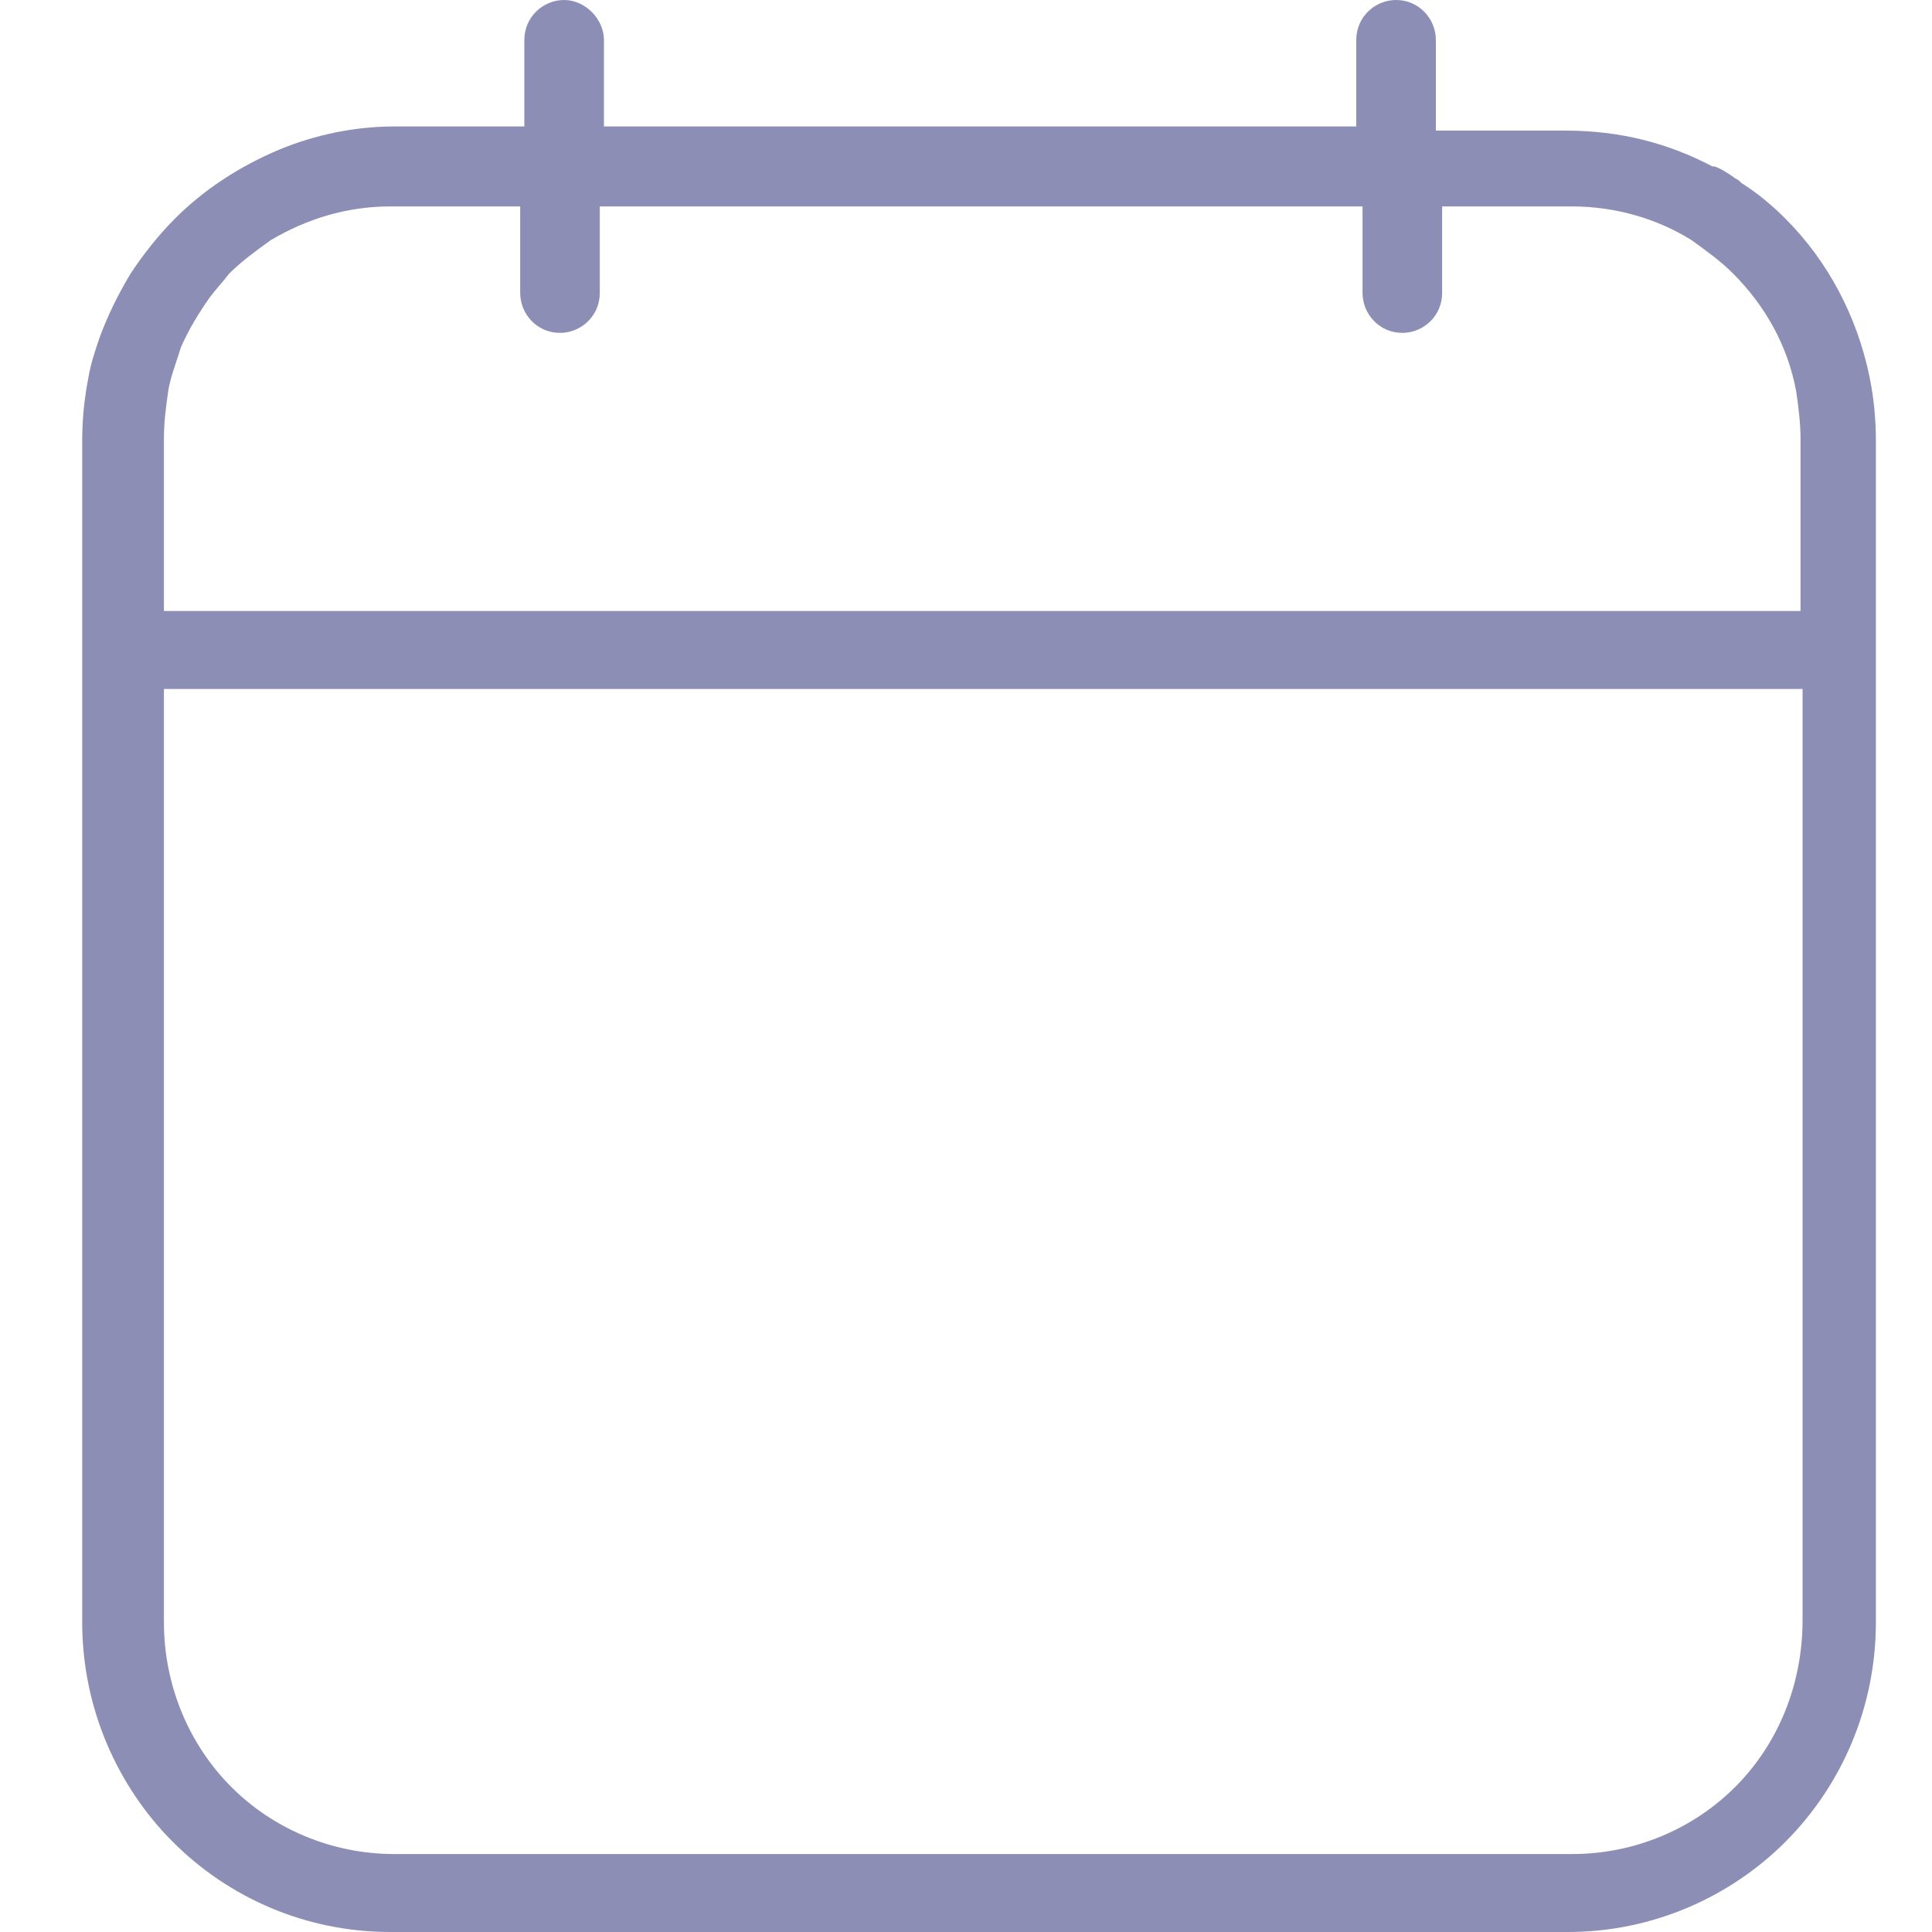
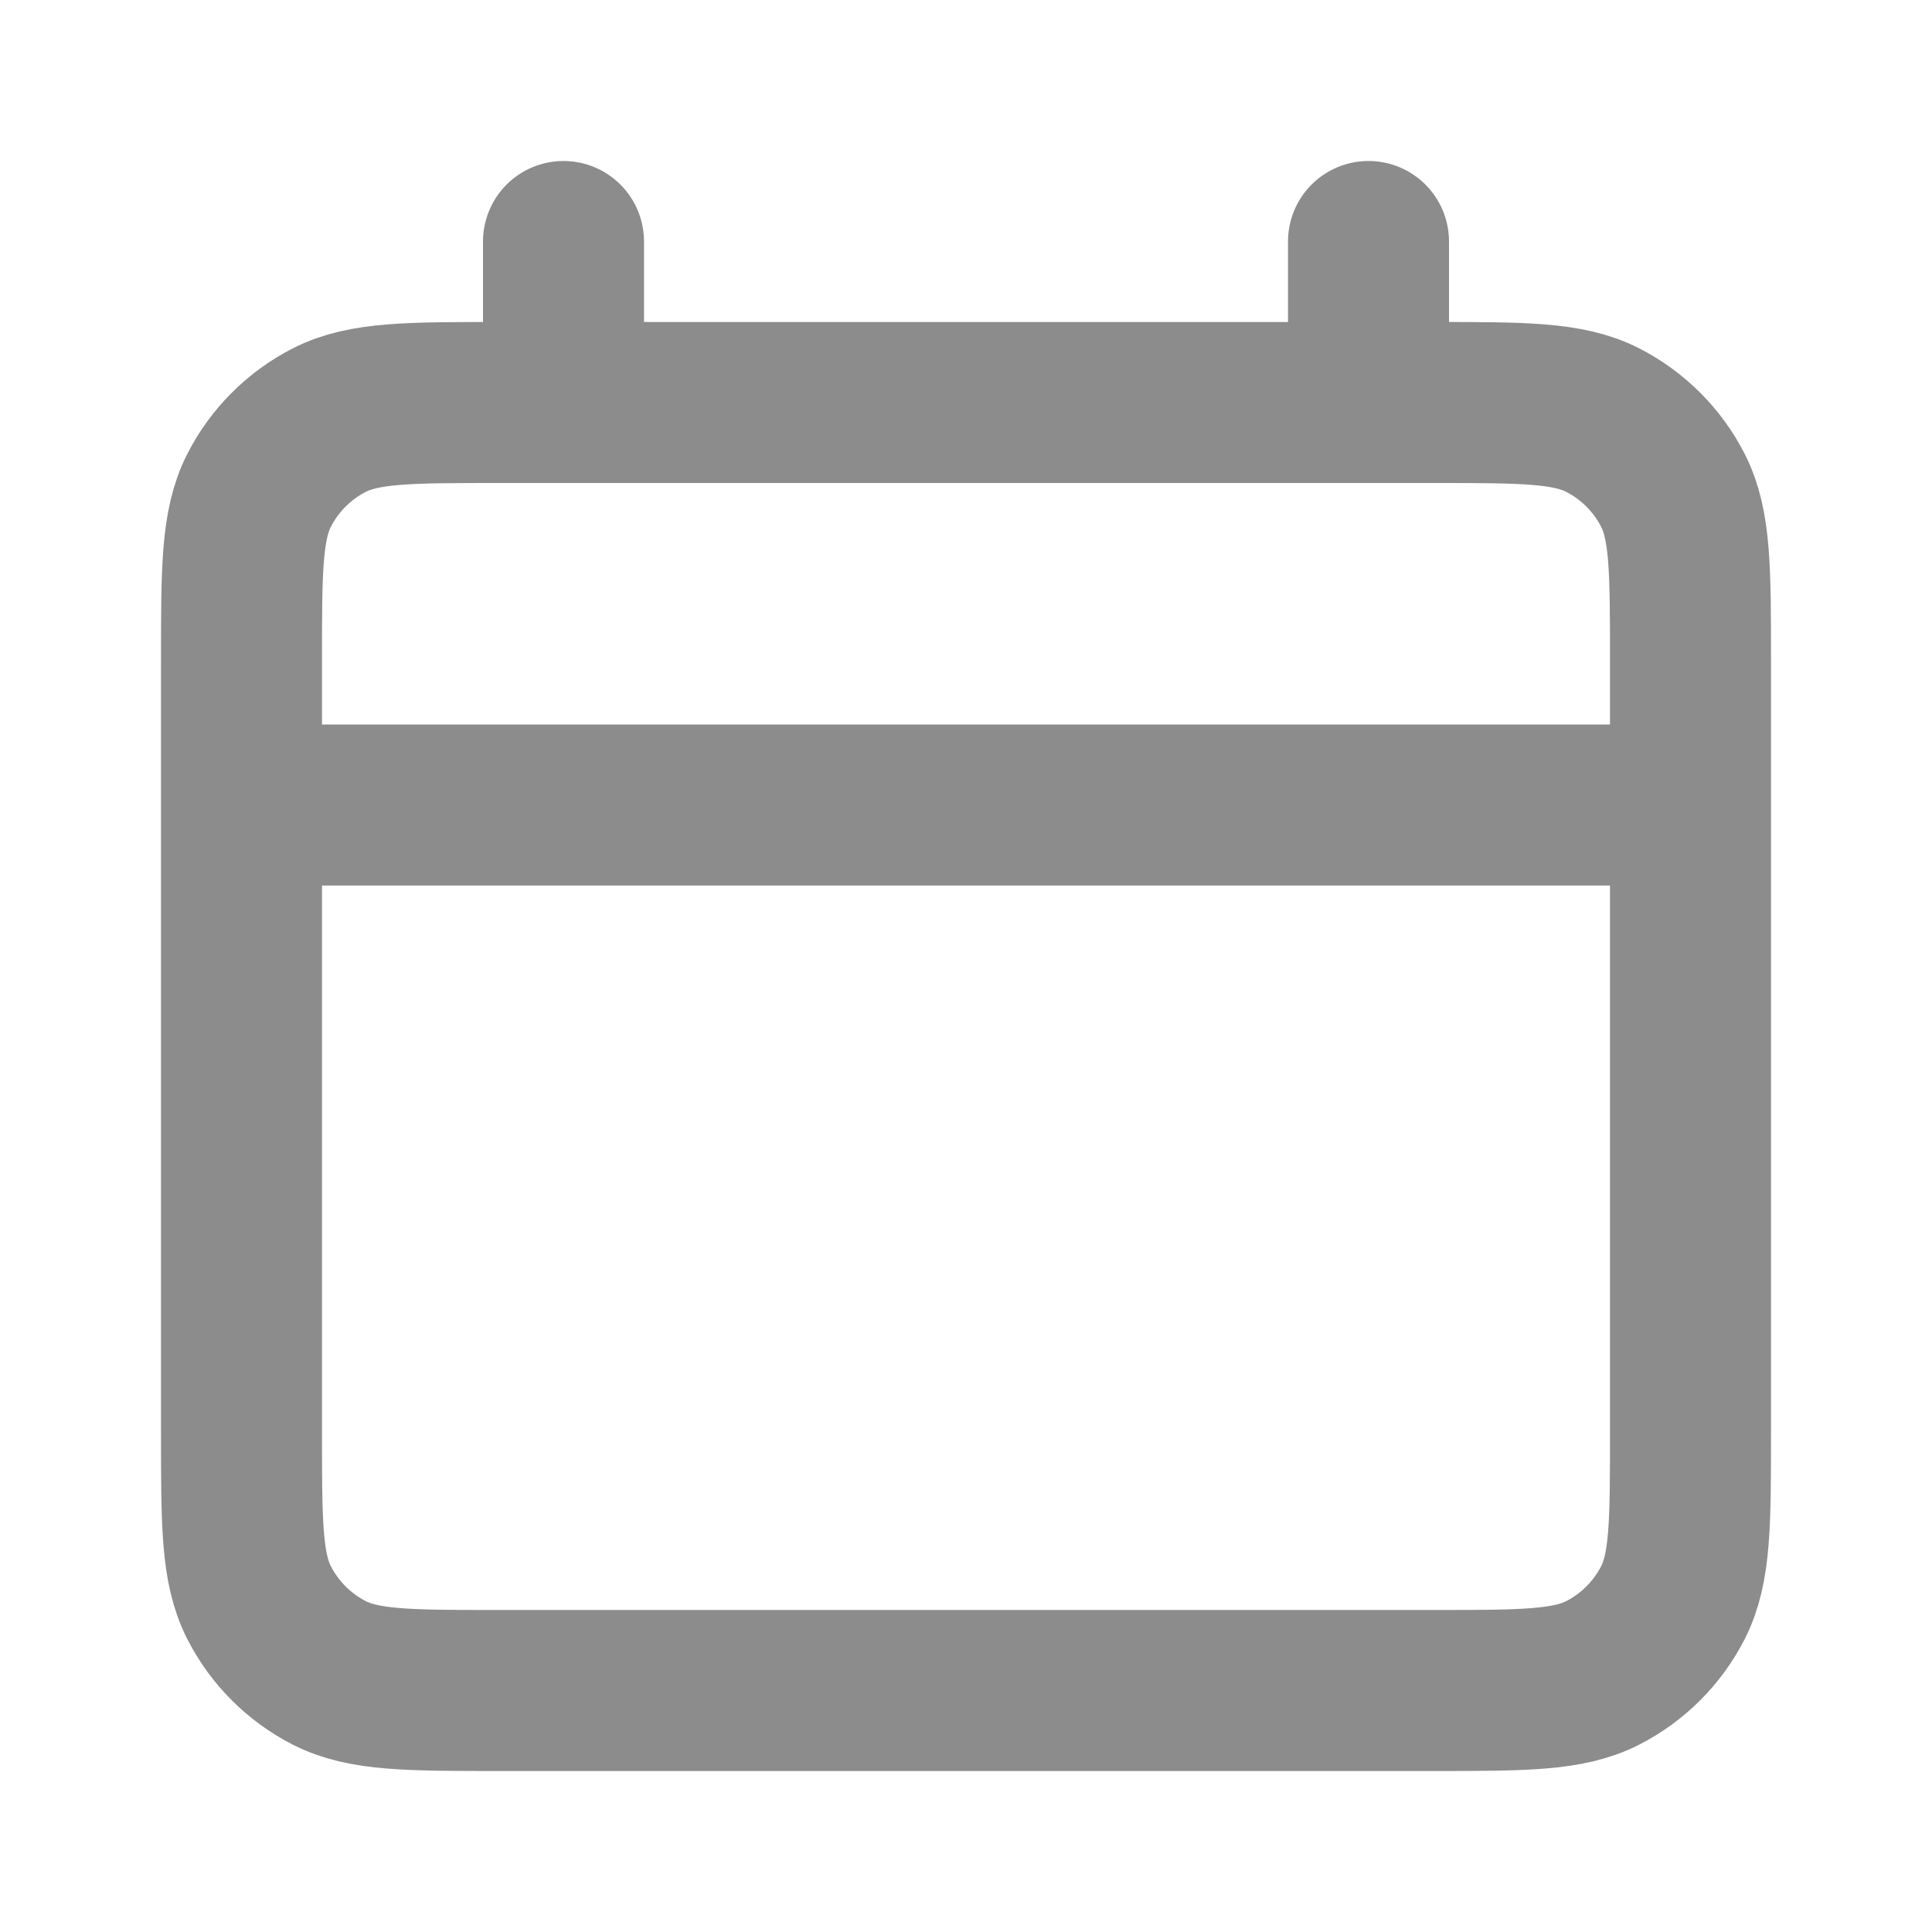
- <svg xmlns="http://www.w3.org/2000/svg" width="20" height="20" viewBox="0 0 20 20" fill="none">
-   <path d="M19.354 3.904C19.224 3.272 18.921 2.704 18.487 2.268C18.357 2.137 18.205 2.007 18.031 1.897L18.009 1.876C17.988 1.854 17.966 1.854 17.944 1.832C17.879 1.788 17.814 1.745 17.749 1.723H17.727C17.272 1.483 16.773 1.352 16.209 1.352H14.864V0.414C14.864 0.196 14.691 0 14.452 0C14.235 0 14.04 0.174 14.04 0.414V1.309H6.252V0.414C6.252 0.196 6.057 0 5.84 0C5.623 0 5.428 0.174 5.428 0.414V1.309H4.083C3.671 1.309 3.259 1.396 2.89 1.549C2.478 1.723 2.109 1.963 1.806 2.268C1.632 2.443 1.48 2.639 1.35 2.835C1.22 3.053 1.111 3.272 1.025 3.511C0.981 3.642 0.938 3.773 0.916 3.904C0.873 4.122 0.851 4.34 0.851 4.558V6.739V16.794C0.851 17.688 1.22 18.495 1.784 19.062C2.37 19.651 3.172 20 4.04 20H16.231C17.12 20 17.923 19.629 18.487 19.062C19.072 18.473 19.419 17.666 19.419 16.794V6.739V4.558C19.419 4.34 19.398 4.122 19.354 3.904ZM1.697 4.537C1.697 4.362 1.719 4.209 1.74 4.057C1.762 3.904 1.827 3.751 1.871 3.599C1.957 3.402 2.066 3.228 2.174 3.075C2.239 2.988 2.304 2.923 2.37 2.835C2.5 2.704 2.652 2.595 2.803 2.486C3.172 2.268 3.584 2.137 4.04 2.137H5.385V3.032C5.385 3.25 5.558 3.446 5.797 3.446C6.014 3.446 6.209 3.272 6.209 3.032V2.137H14.105V3.032C14.105 3.25 14.278 3.446 14.517 3.446C14.734 3.446 14.929 3.272 14.929 3.032V2.137H16.274C16.73 2.137 17.163 2.268 17.511 2.486C17.662 2.595 17.814 2.704 17.944 2.835C18.27 3.162 18.508 3.577 18.595 4.057C18.617 4.209 18.639 4.384 18.639 4.537V6.325H1.697V4.537ZM18.66 16.772C18.66 17.448 18.4 18.059 17.966 18.495C17.532 18.931 16.925 19.193 16.274 19.193H4.083C3.432 19.193 2.825 18.931 2.391 18.495C1.957 18.059 1.697 17.448 1.697 16.794V7.132H18.66V16.772Z" fill="#1B1E6D" fill-opacity="0.5" />
+ <svg xmlns="http://www.w3.org/2000/svg" width="800px" height="800px" viewBox="0 0 24 24" fill="none">
+   <g id="SVGRepo_bgCarrier" stroke-width="0" />
+   <g id="SVGRepo_tracerCarrier" stroke-linecap="round" stroke-linejoin="round" />
+   <g id="SVGRepo_iconCarrier">
+     <path d="M3 10H21M7 3V5M17 3V5M6.2 21H17.8C18.92 21 19.48 21 19.908 20.782C20.284 20.59 20.59 20.284 20.782 19.908C21 19.48 21 18.92 21 17.8V8.2C21 7.08 21 6.52 20.782 6.092C20.59 5.716 20.284 5.41 19.908 5.218C19.48 5 18.92 5 17.8 5H6.2C5.08 5 4.52 5 4.092 5.218C3.716 5.41 3.41 5.716 3.218 6.092C3 6.52 3 7.08 3 8.2V17.8C3 18.92 3 19.48 3.218 19.908C3.41 20.284 3.716 20.59 4.092 20.782C4.52 21 5.08 21 6.2 21Z" stroke="#8c8c8c" stroke-width="2" stroke-linecap="round" stroke-linejoin="round" />
+   </g>
</svg>
